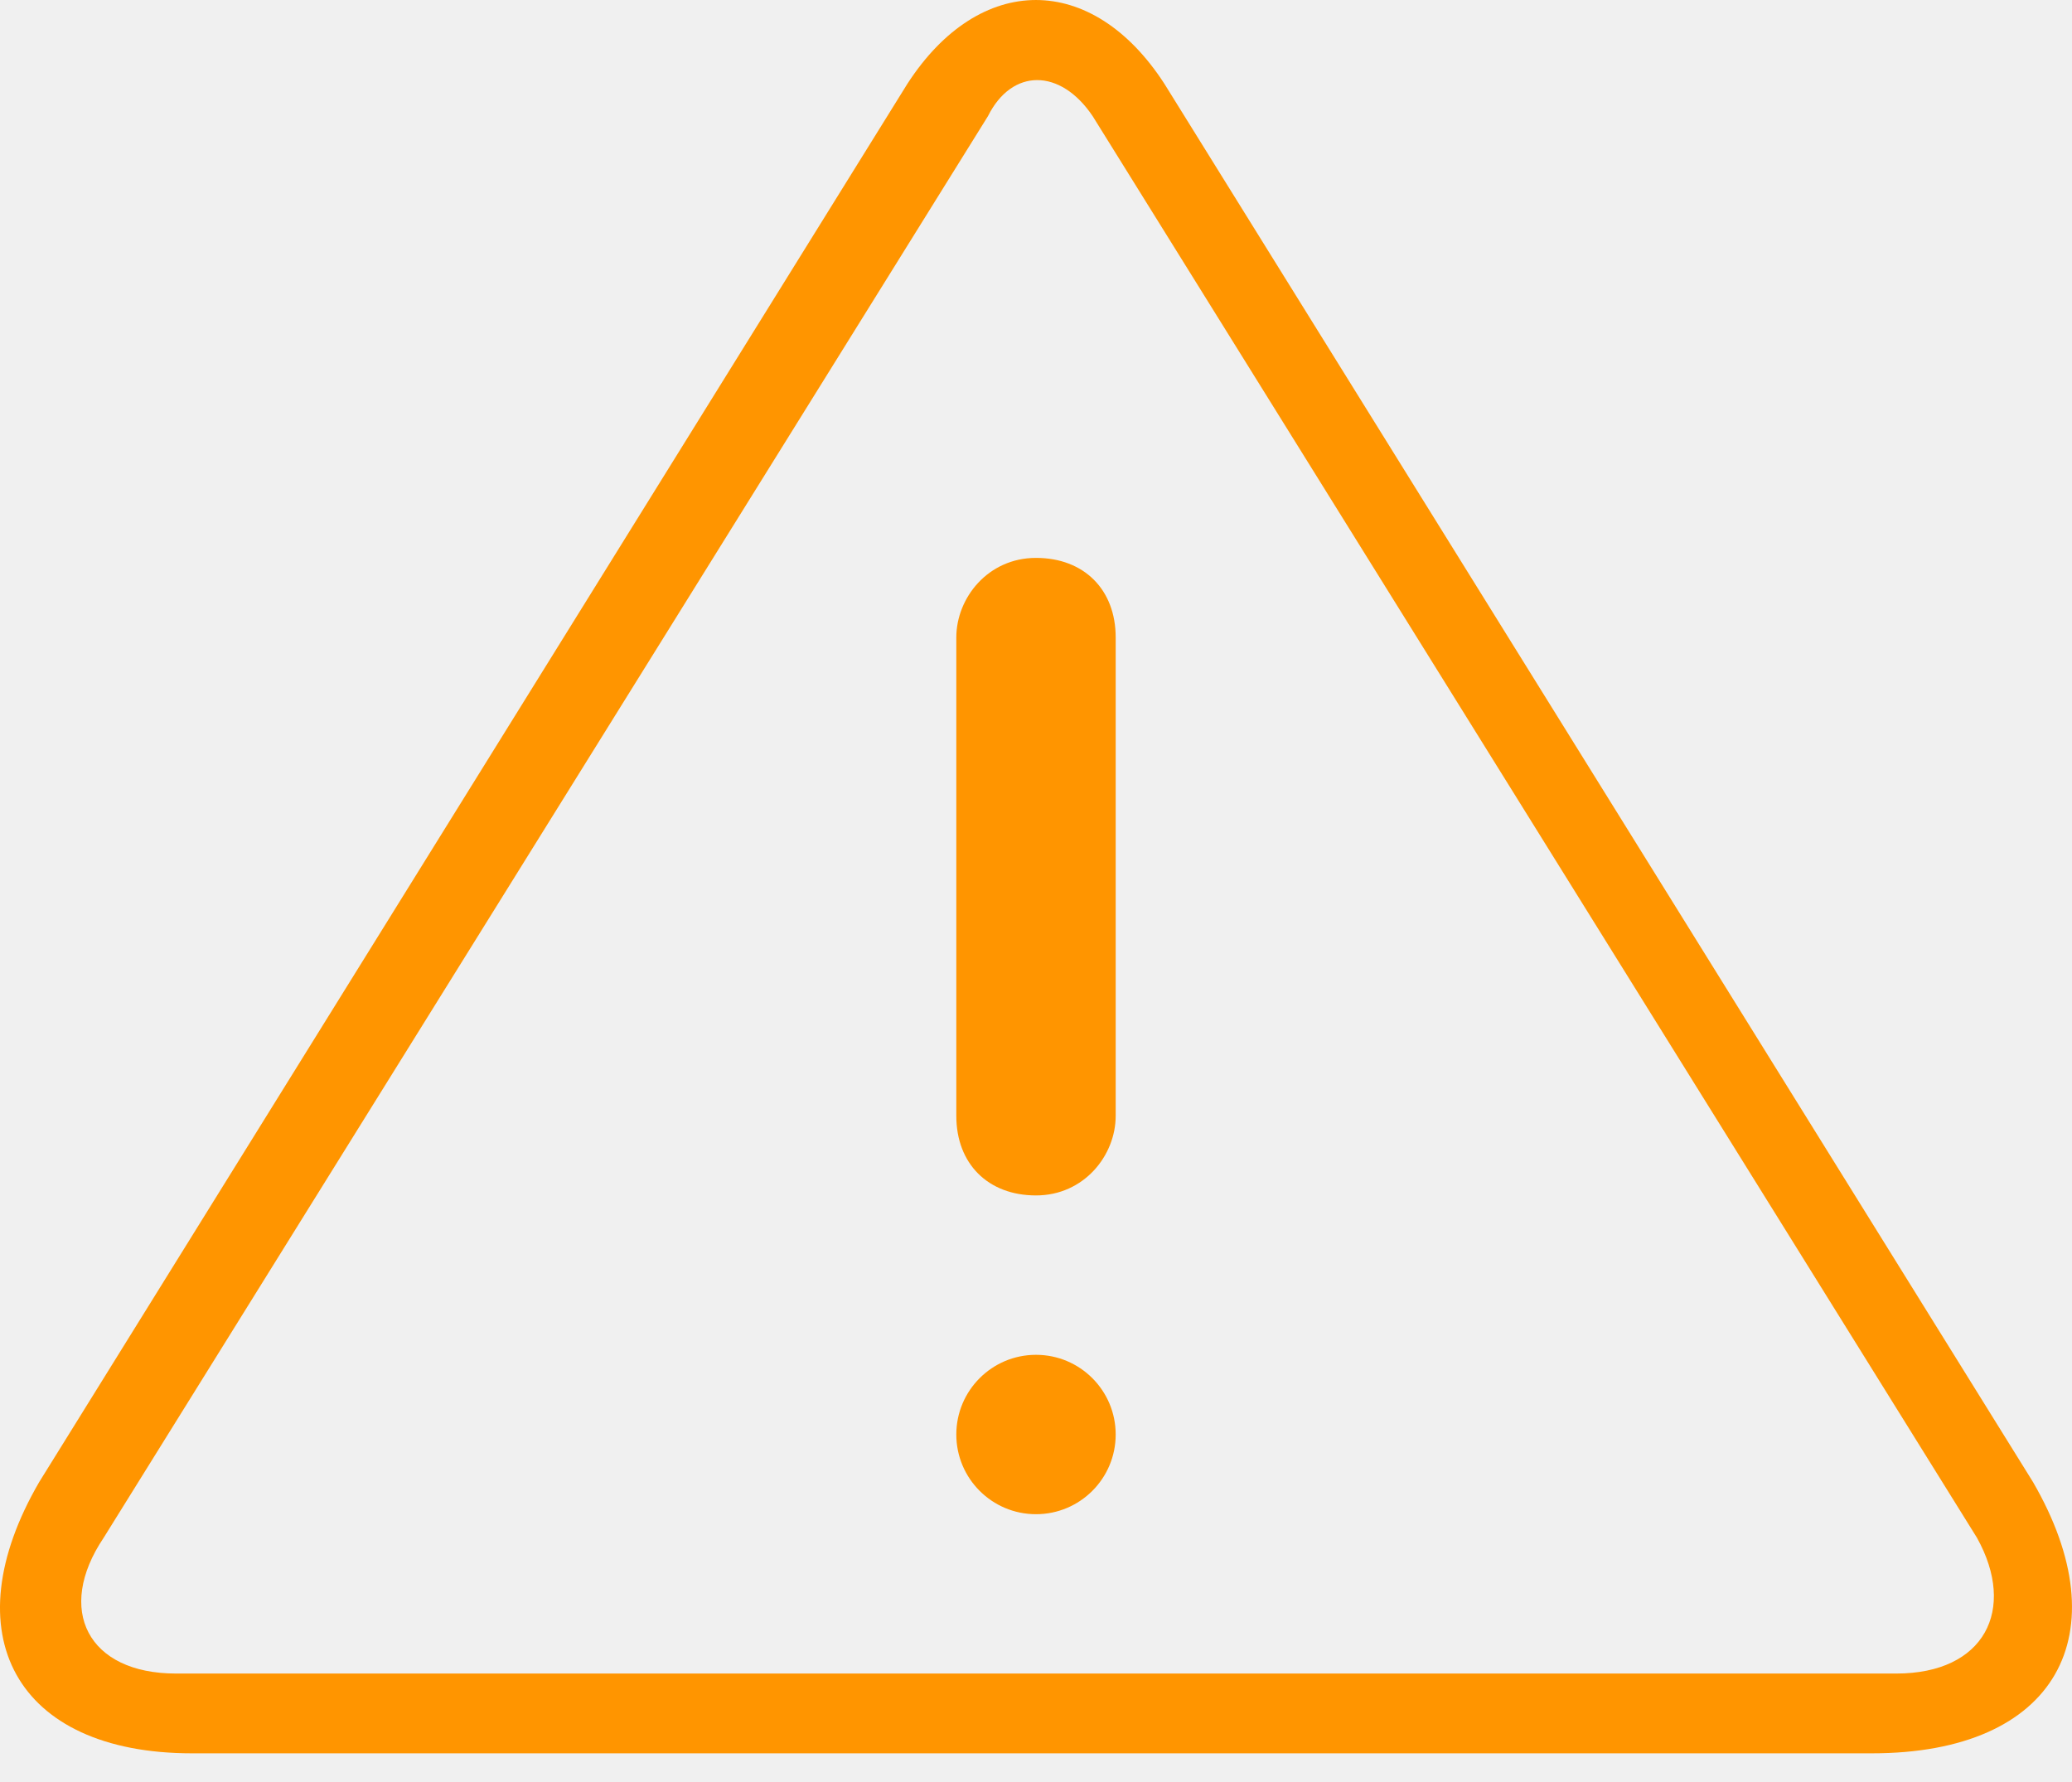
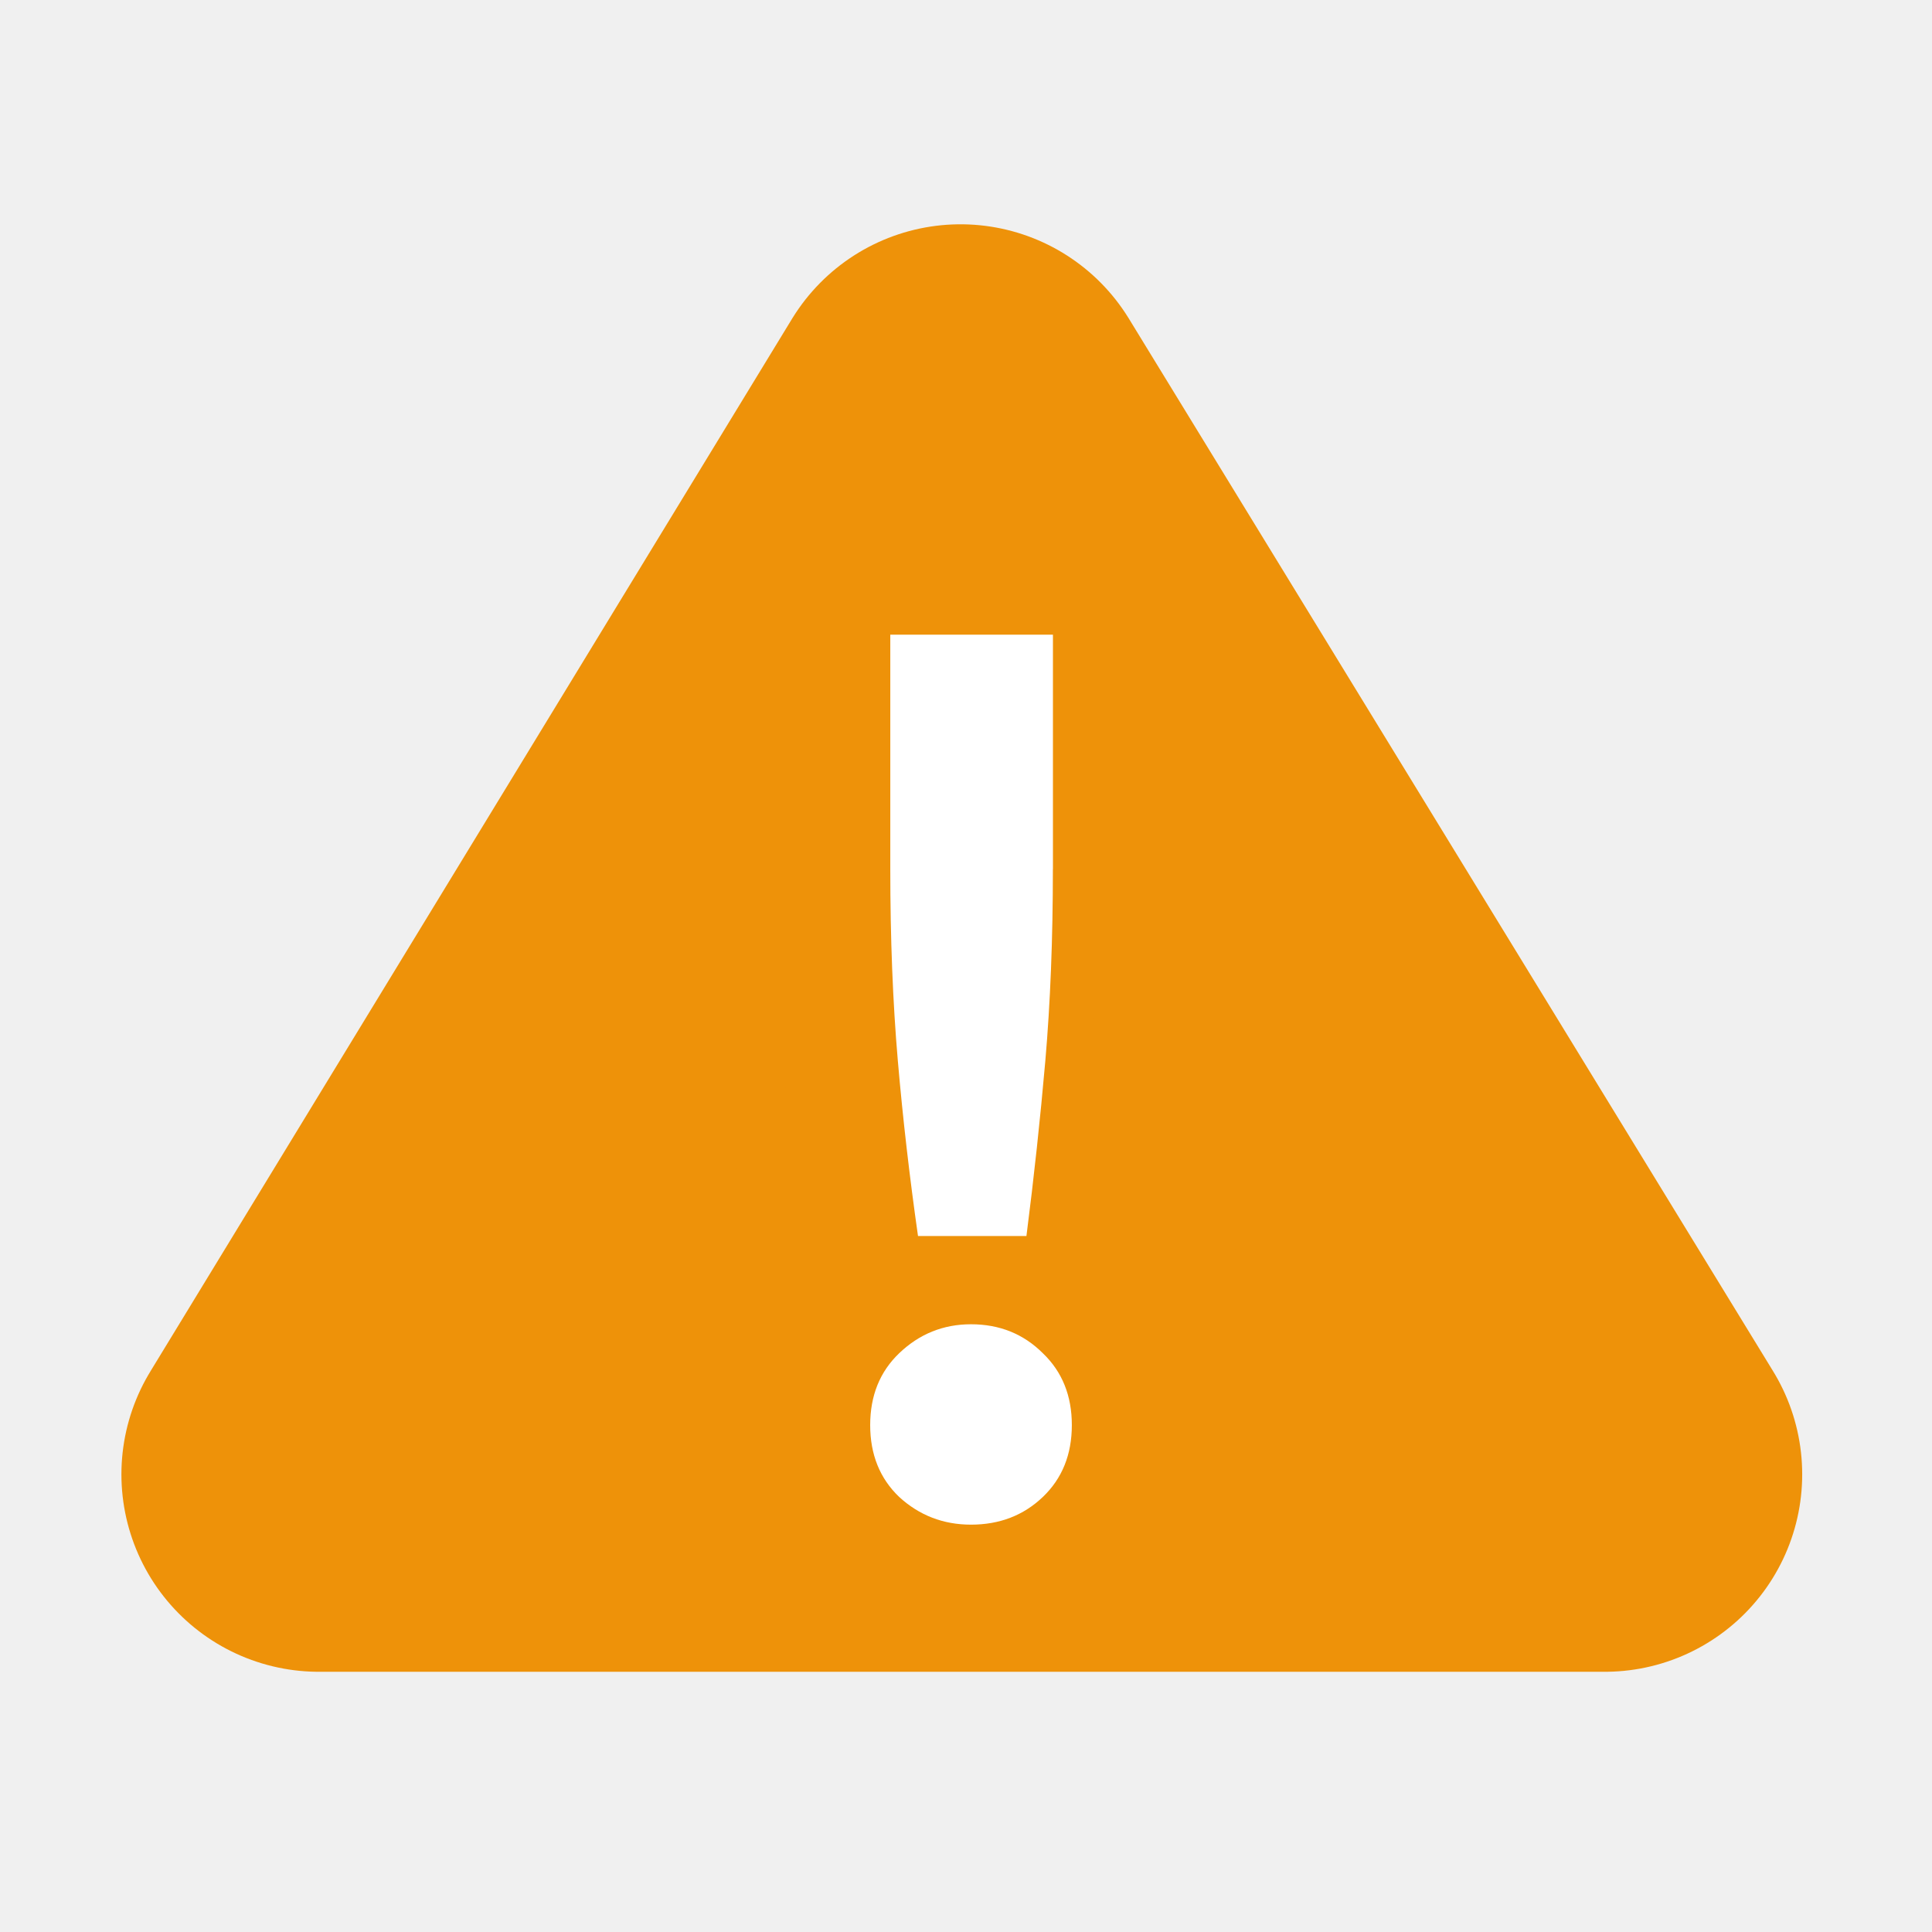
- <svg xmlns="http://www.w3.org/2000/svg" width="50px" height="43px" viewBox="0 0 50 43" version="1.1">
-   <defs />
-   <g id="new-TEMPLATE" stroke="none" stroke-width="1" fill="none" fill-rule="evenodd">
-     <g id="Bitcoin.org---Bitcoin-core-Template" transform="translate(-358, -2314)" fill="#FF9500" fill-rule="nonzero">
-       <g id="Group-26" transform="translate(215, 1483)">
-         <g id="Group-25" transform="translate(100, 510)">
-           <g id="you-should-know" transform="translate(0, 262)">
-             <g id="note-rectangle">
-               <g id="always-remember">
-                 <g id="warning-weather-interface-outlined-symbol" transform="translate(43, 59)">
-                   <path d="M25,13.462 C23.842,13.462 23.077,14.427 23.077,15.382 L23.077,26.926 C23.077,28.082 23.842,28.846 25,28.846 C26.158,28.846 26.923,27.881 26.923,26.926 L26.923,15.382 C26.923,14.226 26.158,13.462 25,13.462 Z" id="Shape" />
-                   <circle id="Oval" cx="25" cy="34.615" r="1.923" />
-                   <path d="M49.056,35.757 L28.101,2.026 C26.357,-0.675 23.639,-0.675 21.894,2.026 L0.949,35.757 C-1.181,39.415 0.371,42.308 4.631,42.308 L45.172,42.308 C49.634,42.308 51.186,39.425 49.056,35.757 Z M45.76,40.383 L4.246,40.383 C2.116,40.383 1.335,38.841 2.501,37.107 L23.841,2.802 C24.42,1.643 25.586,1.643 26.367,2.802 L47.707,37.107 C48.671,38.841 47.89,40.383 45.76,40.383 Z" id="Shape" />
-                 </g>
-               </g>
-             </g>
-           </g>
-         </g>
-       </g>
-     </g>
+ <svg xmlns="http://www.w3.org/2000/svg" width="32" height="32">
+   <g>
+     <path d="M15.909 6.985l-10.628 17.435h21.299z" fill="#ee9209" stroke="#ee9209" stroke-width="6.54" stroke-linecap="round" stroke-linejoin="round" />
+     <path d="M17.439 14.396c0 1.155-.042 2.213-.125 3.174-.084.961-.188 1.928-.313 2.902h-1.796c-.139-.974-.251-1.942-.334-2.902-.084-.974-.125-2.032-.125-3.174v-3.884h2.694v3.884m.313 9.208c0 .487-.16.884-.48 1.19-.32.306-.717.459-1.19.459-.459 0-.856-.153-1.19-.459-.32-.306-.48-.703-.48-1.19s.16-.884.48-1.19c.334-.32.731-.48 1.19-.48.473 0 .87.16 1.19.48.32.306.48.703.48 1.19" style="line-height:125%;-inkscape-font-specification:Ubuntu Medium" font-size="28.564" font-weight="500" letter-spacing="0" word-spacing="0" fill="#fff" font-family="Ubuntu" />
  </g>
</svg>
